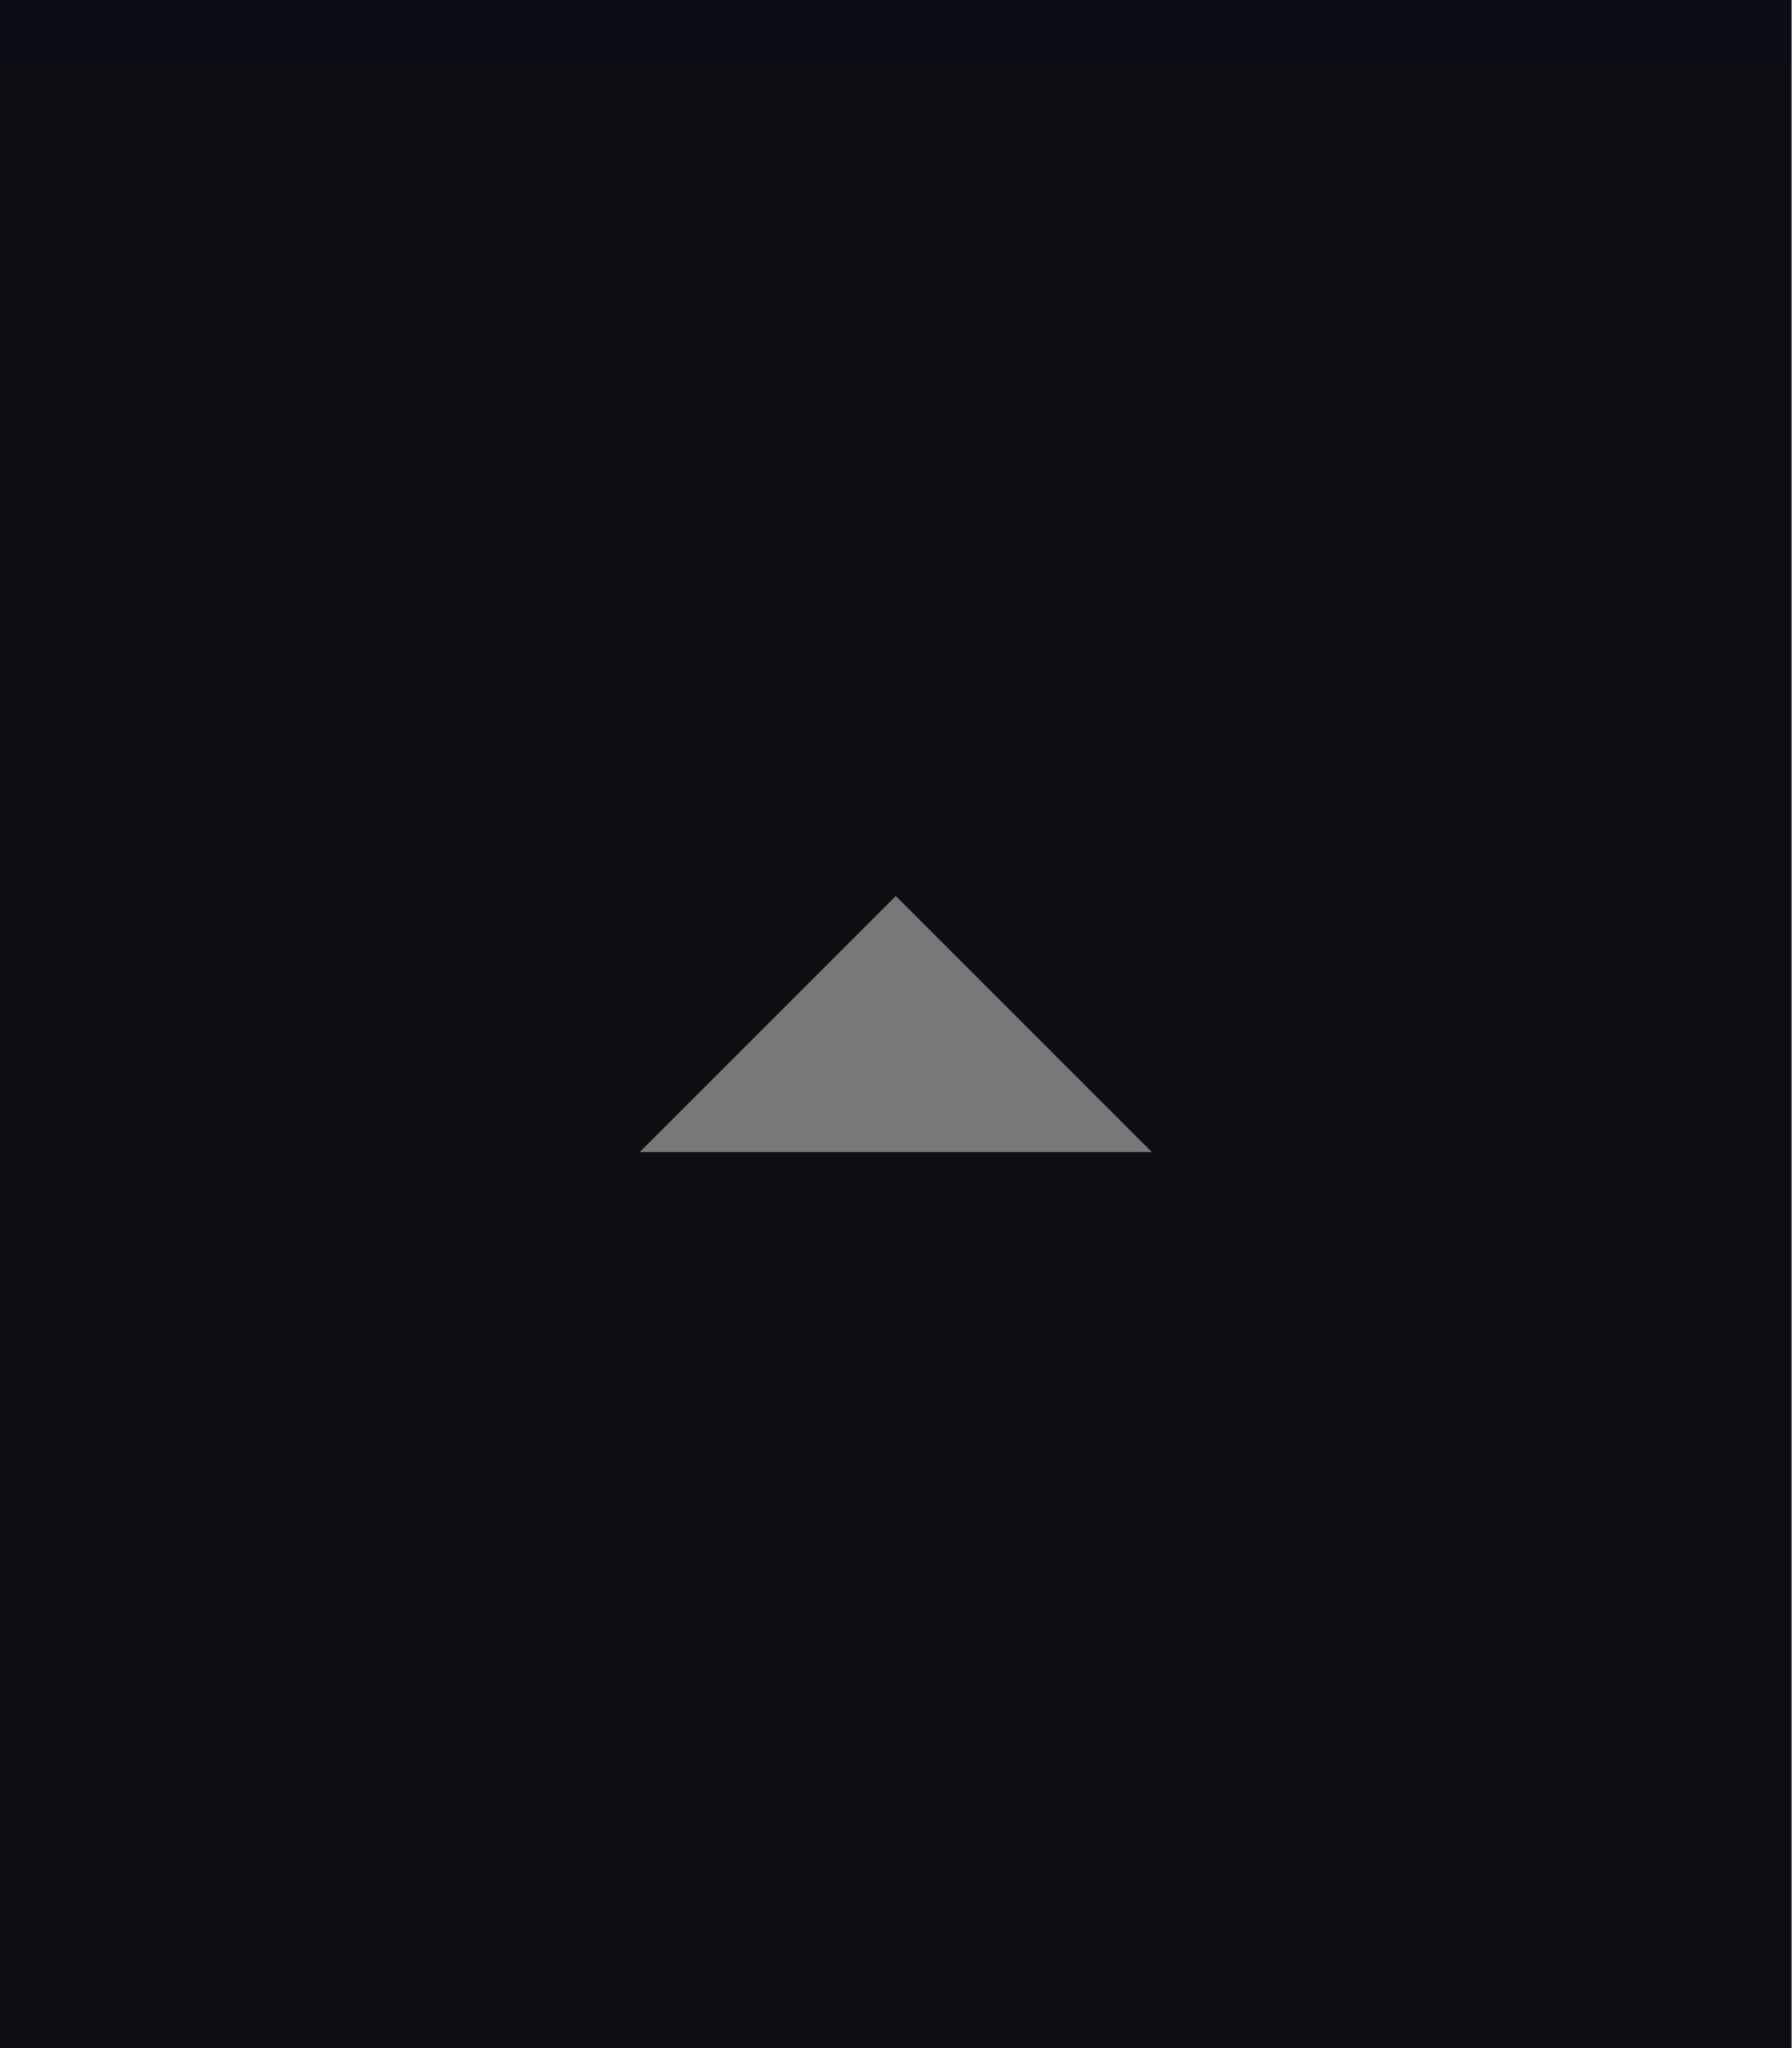
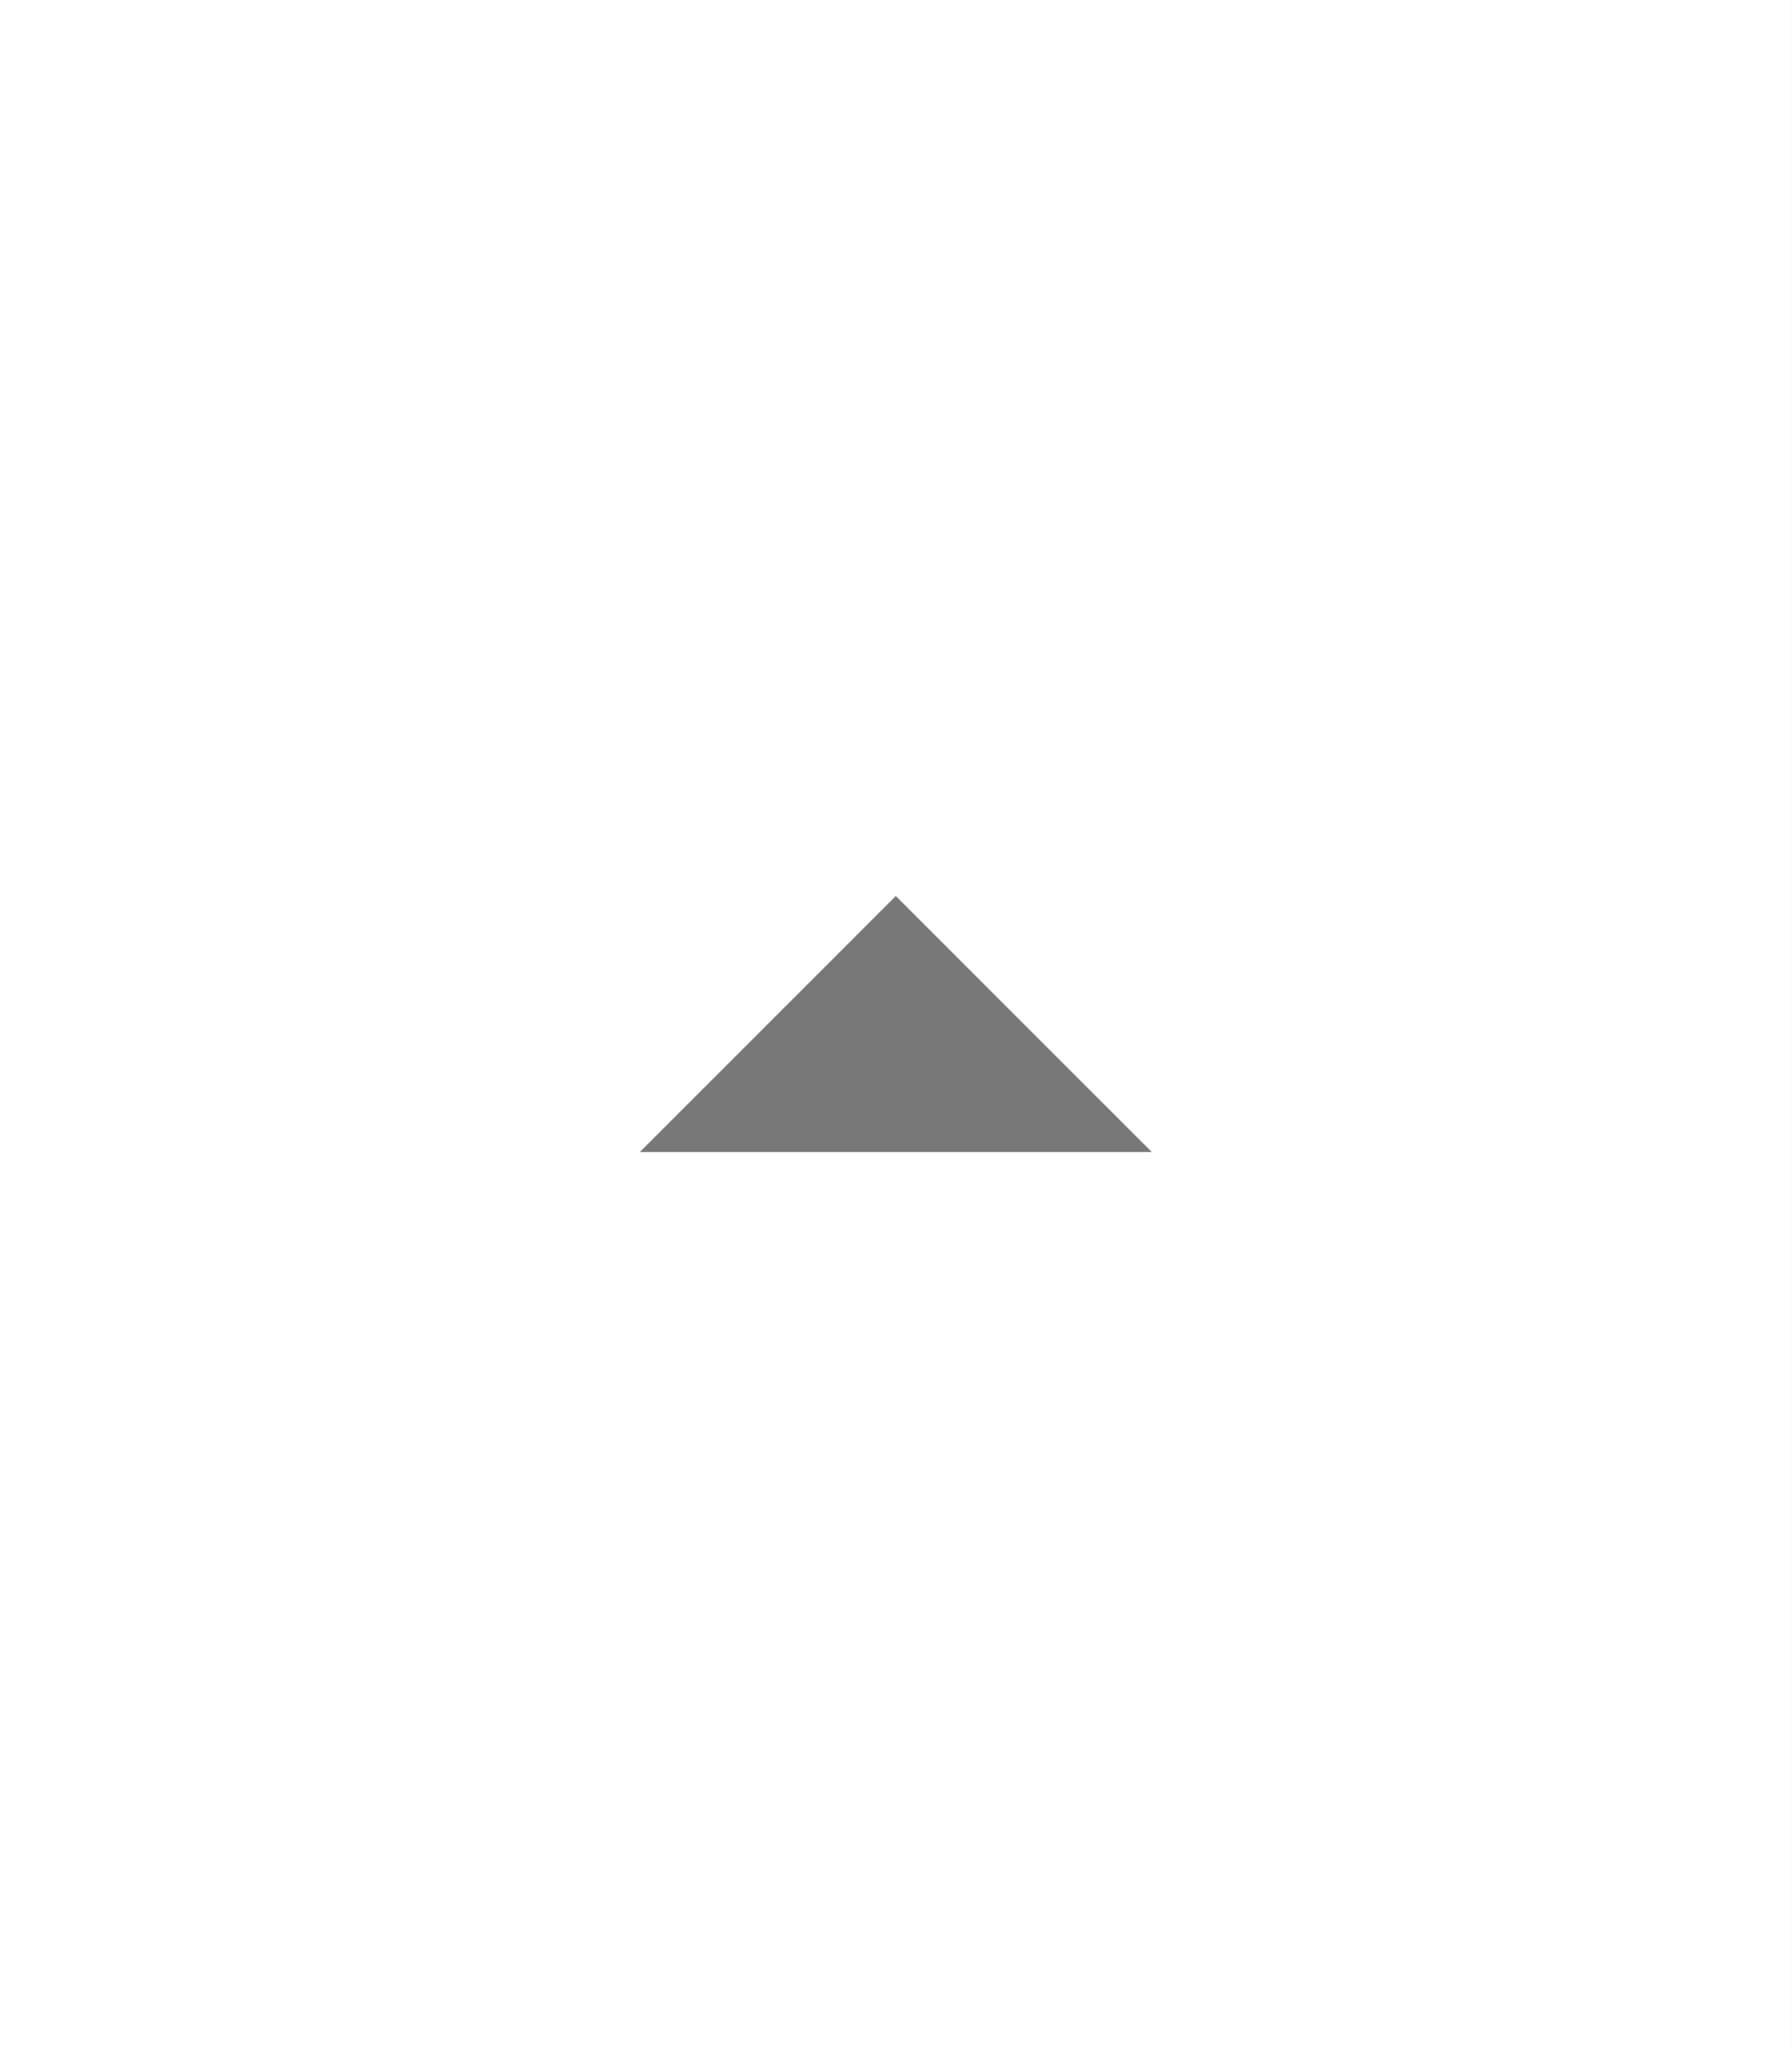
<svg xmlns="http://www.w3.org/2000/svg" width="28" height="32" viewBox="0 0 28 32" id="svg4142" version="1.1">
  <defs id="defs4144" />
  <g id="layer1" transform="translate(0,-1020.362)">
-     <rect style="opacity:1;fill:#0c0e14;fill-opacity:1;fill-rule:evenodd;stroke:none;stroke-width:2.745;stroke-linecap:butt;stroke-linejoin:miter;stroke-miterlimit:4;stroke-dasharray:none;stroke-dashoffset:478.437;stroke-opacity:1" id="rect4741" width="28" height="32" x="0" y="1020.362" />
+     <rect style="opacity:1;fill:#ffffff;fill-opacity:1;fill-rule:evenodd;stroke:none;stroke-width:2.745;stroke-linecap:butt;stroke-linejoin:miter;stroke-miterlimit:4;stroke-dasharray:none;stroke-dashoffset:478.437;stroke-opacity:1" id="rect4741" width="28" height="32" x="0" y="1020.362" />
    <circle style="fill:#eceff1;fill-opacity:0.1;stroke:none;stroke-width:0.5;stroke-linejoin:miter;stroke-miterlimit:4;stroke-dasharray:none;stroke-opacity:1" id="path2994" cx="1036.362" cy="13" r="12" transform="matrix(0,1,-1,0,0,0)" />
-     <rect style="opacity:1;fill:#0c0e14;fill-opacity:0.07;fill-rule:evenodd;stroke:none;stroke-width:2.745;stroke-linecap:butt;stroke-linejoin:miter;stroke-miterlimit:4;stroke-dasharray:none;stroke-dashoffset:478.437;stroke-opacity:1" id="rect4959" width="28" height="1" x="0" y="1020.362" />
+     <rect style="opacity:1;fill:#ffffff;fill-opacity:0.07;fill-rule:evenodd;stroke:none;stroke-width:2.745;stroke-linecap:butt;stroke-linejoin:miter;stroke-miterlimit:4;stroke-dasharray:none;stroke-dashoffset:478.437;stroke-opacity:1" id="rect4959" width="28" height="1" x="0" y="1020.362" />
    <path d="m 18,1038.362 -4,-4 -4,4 z" id="path6400" style="display:inline;fill:#787878;fill-opacity:1;stroke:none" />
  </g>
</svg>
